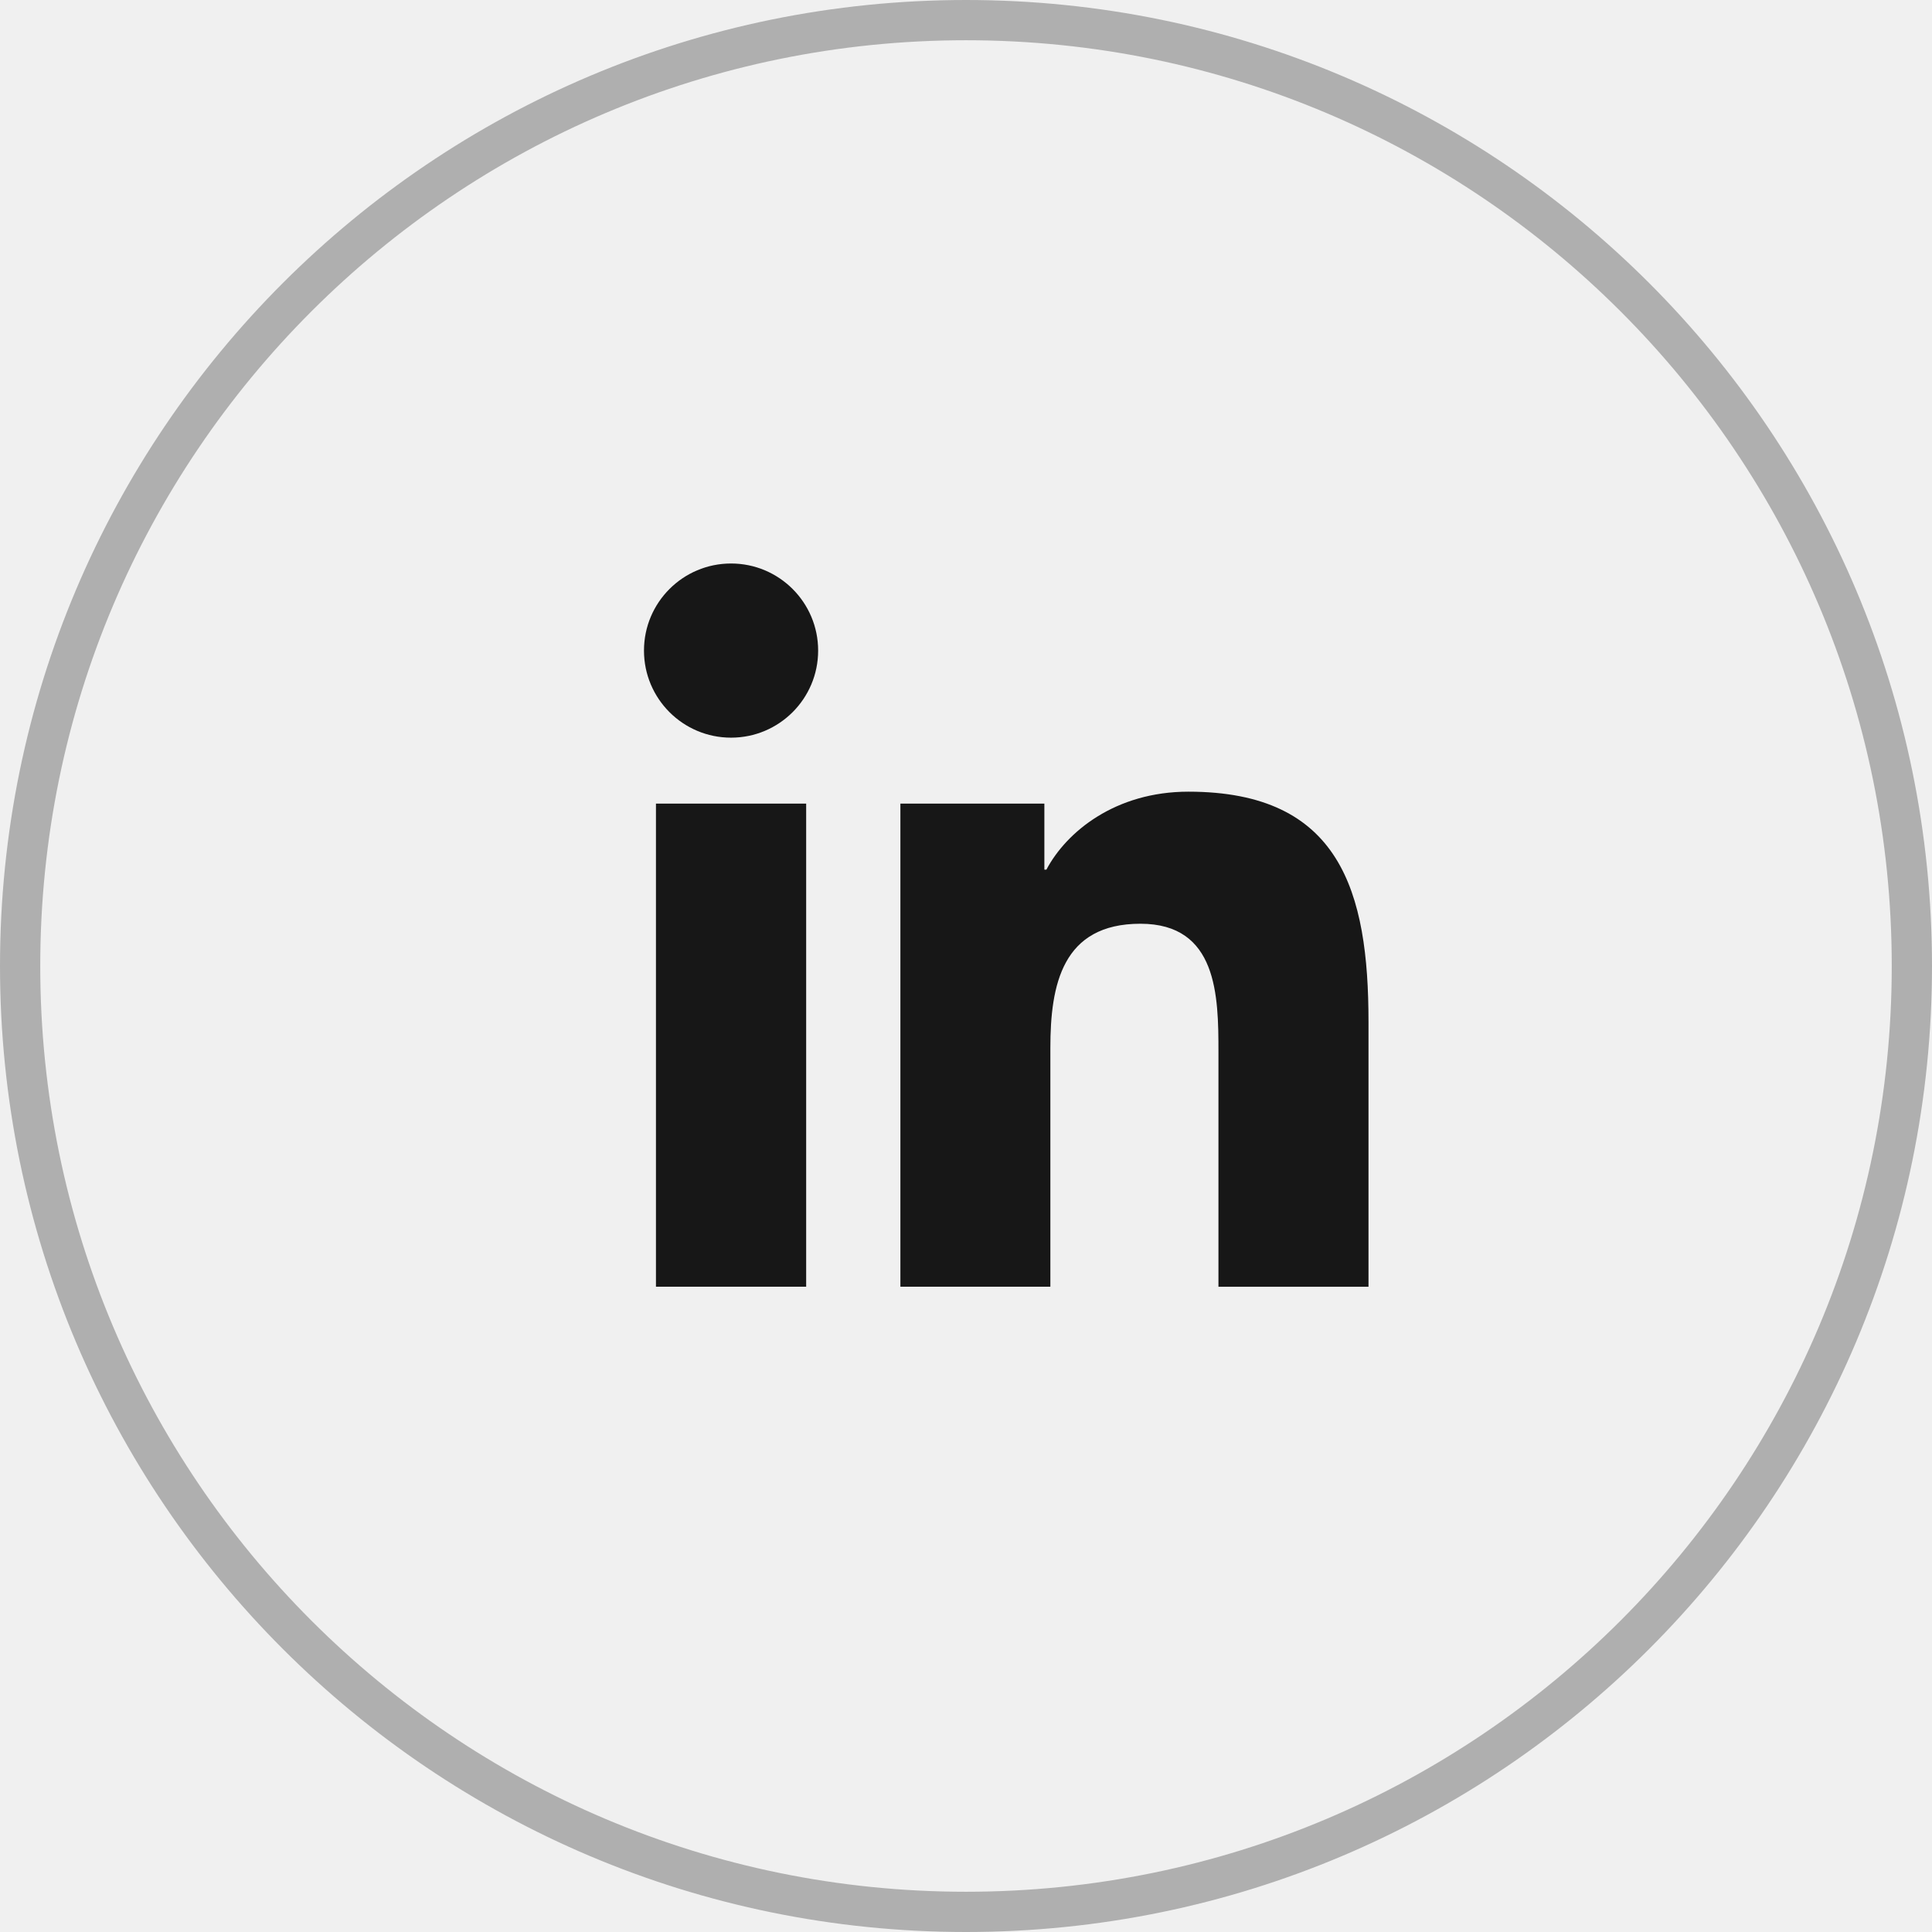
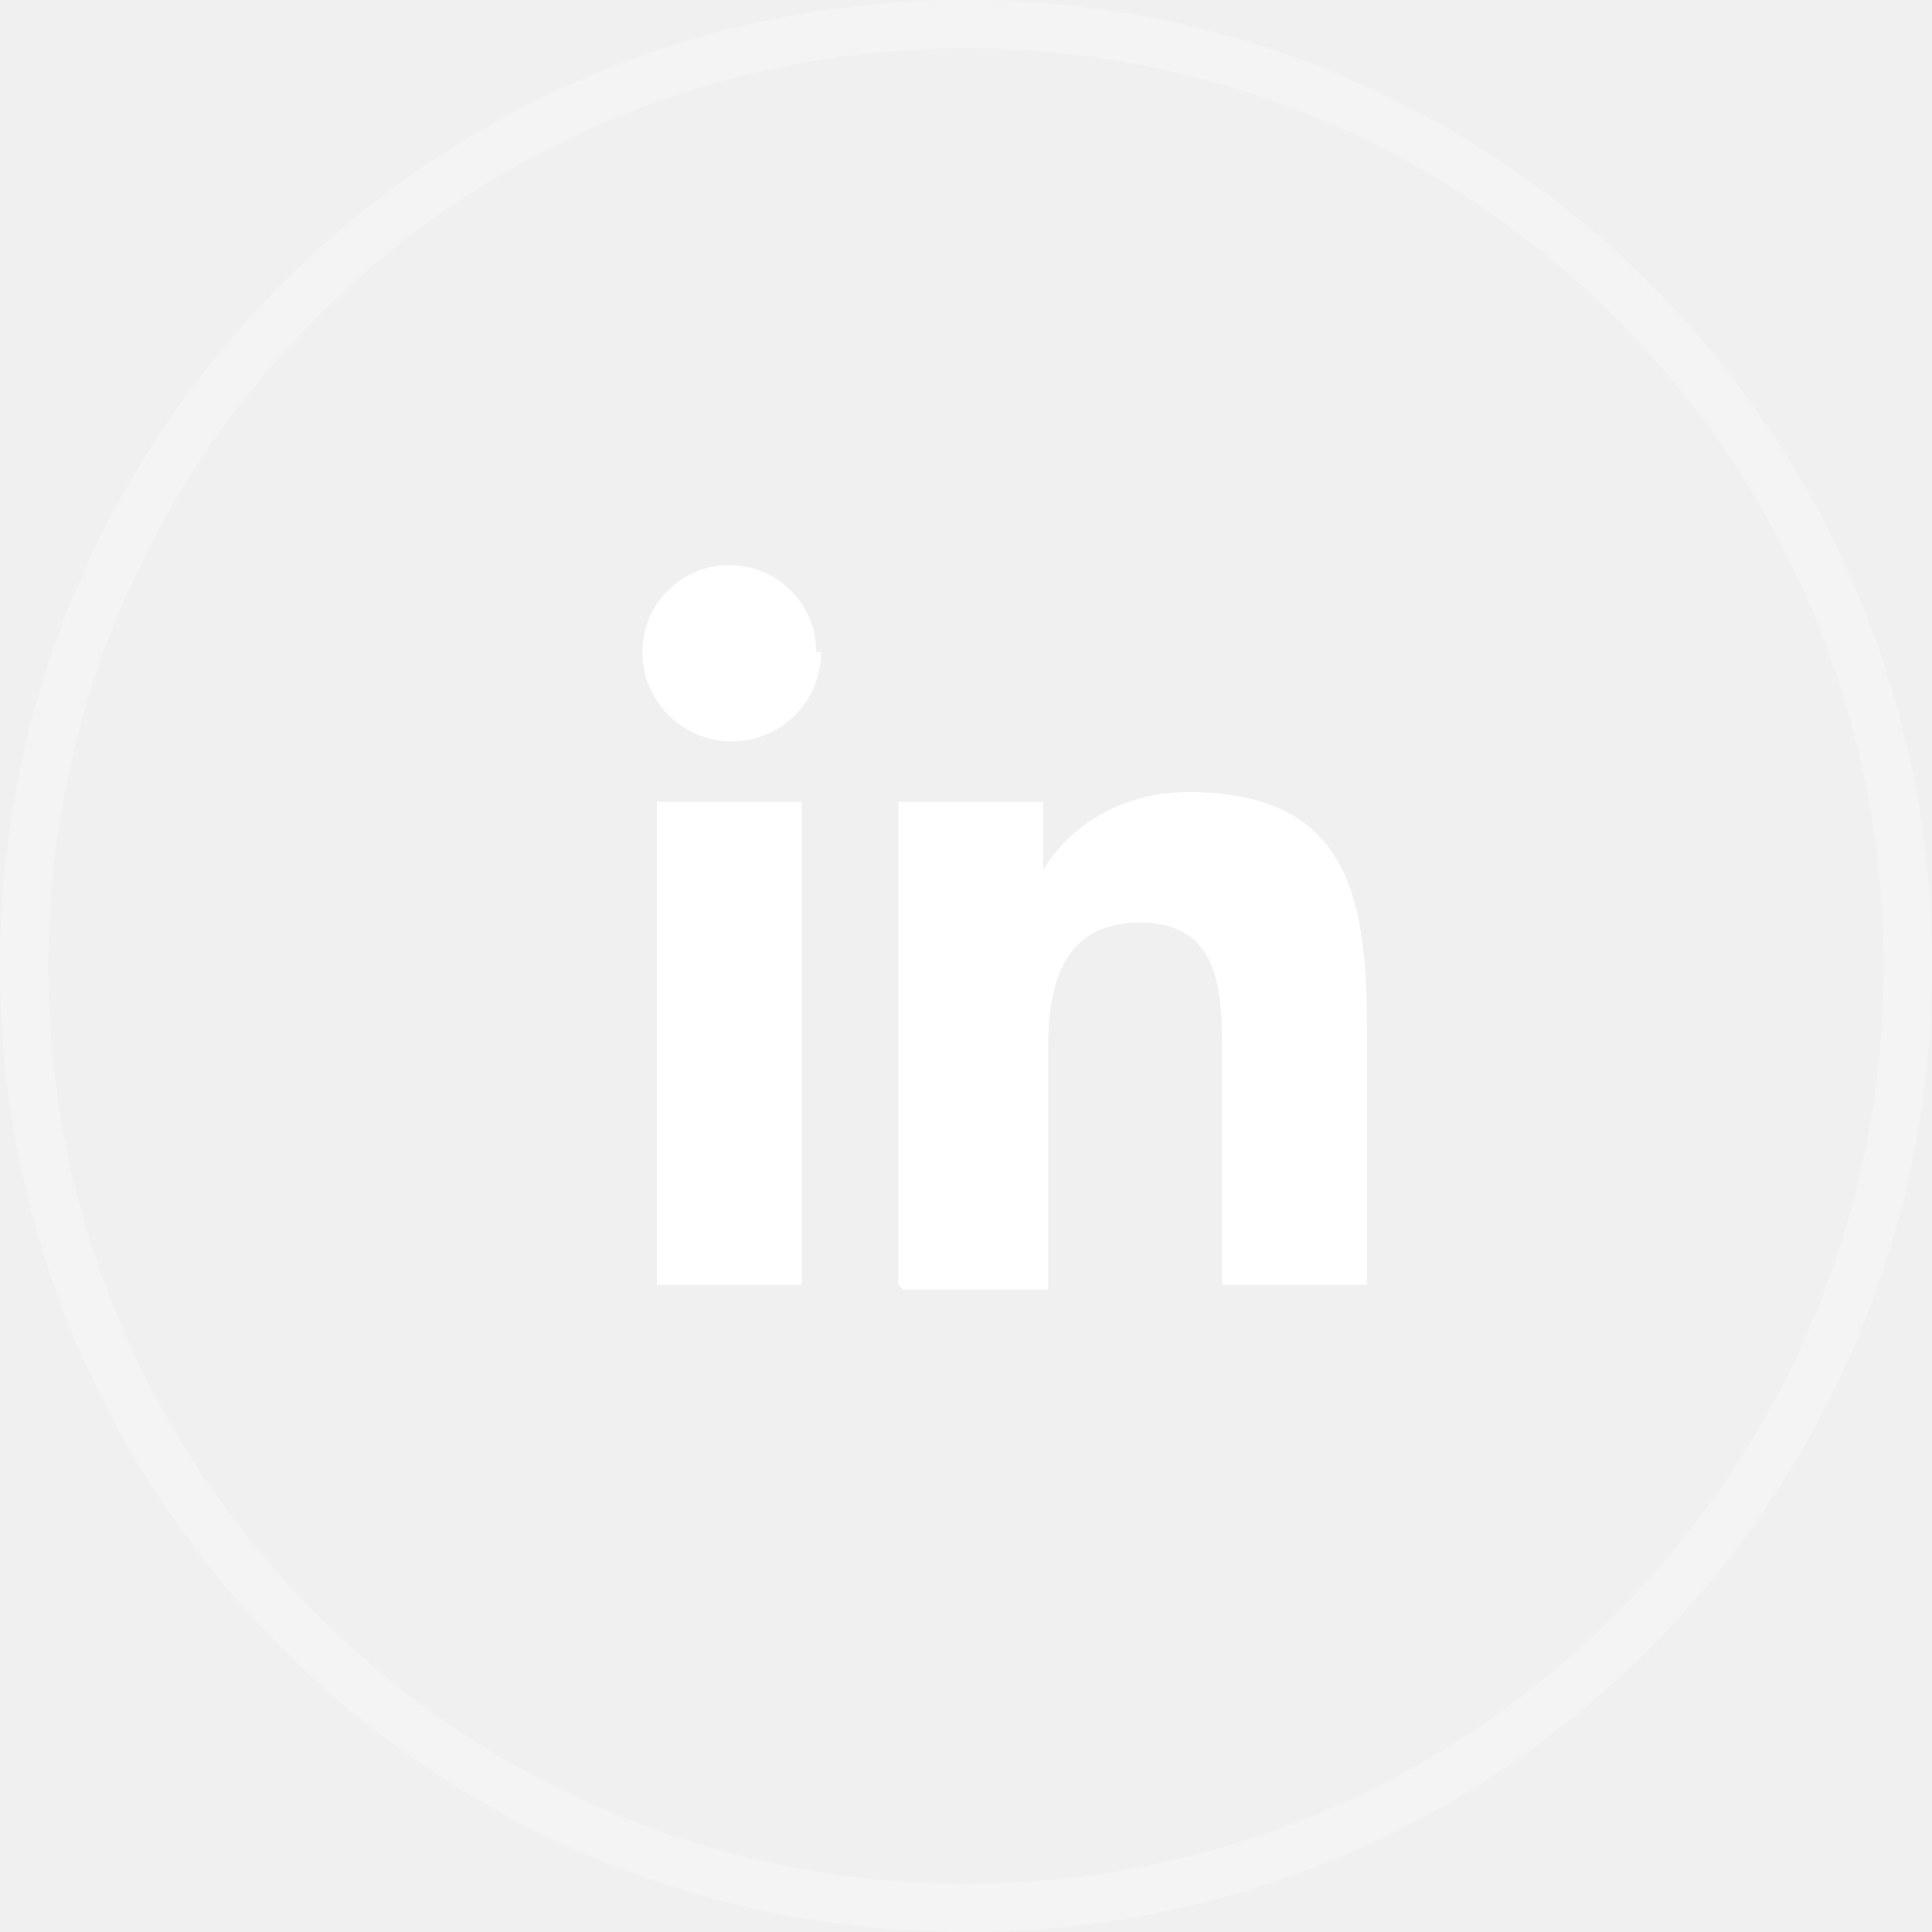
- <svg xmlns="http://www.w3.org/2000/svg" width="48" height="48" viewBox="0 0 48 48" fill="none">
-   <path d="M18.163 18.327a2.163 2.163 0 1 0 0-4.327 2.163 2.163 0 0 0 0 4.327Zm4.207 1.639v12.002h3.726v-5.935c0-1.566.295-3.083 2.237-3.083 1.915 0 1.939 1.79 1.939 3.182v5.837H34v-6.582c0-3.233-.696-5.718-4.475-5.718-1.814 0-3.03.996-3.528 1.938h-.05v-1.641H22.37Zm-6.073 0h3.732v12.002h-3.732V19.966Z" fill="#171717" />
-   <circle opacity=".3" cx="24" cy="24" r="23.5" stroke="#171717" />
+ <svg xmlns="http://www.w3.org/2000/svg" width="40" height="40" fill="none">
+   <path fill-rule="evenodd" clip-rule="evenodd" d="M17 13.5a1.8 1.8 0 1 1-3.7 0 1.8 1.8 0 0 1 3.6 0Zm1.6 13.1v-10h3V18c.5-.8 1.5-1.6 3-1.6 3.2 0 3.7 2 3.7 4.8v5.4h-3v-4.8c0-1.2 0-2.7-1.7-2.7-1.6 0-1.9 1.3-1.9 2.6v5h-3Zm-2-10h-3v10h3v-10Z" fill="#fff" />
+   <circle opacity=".3" cx="20" cy="20" r="19.5" stroke="#fff" />
</svg>
